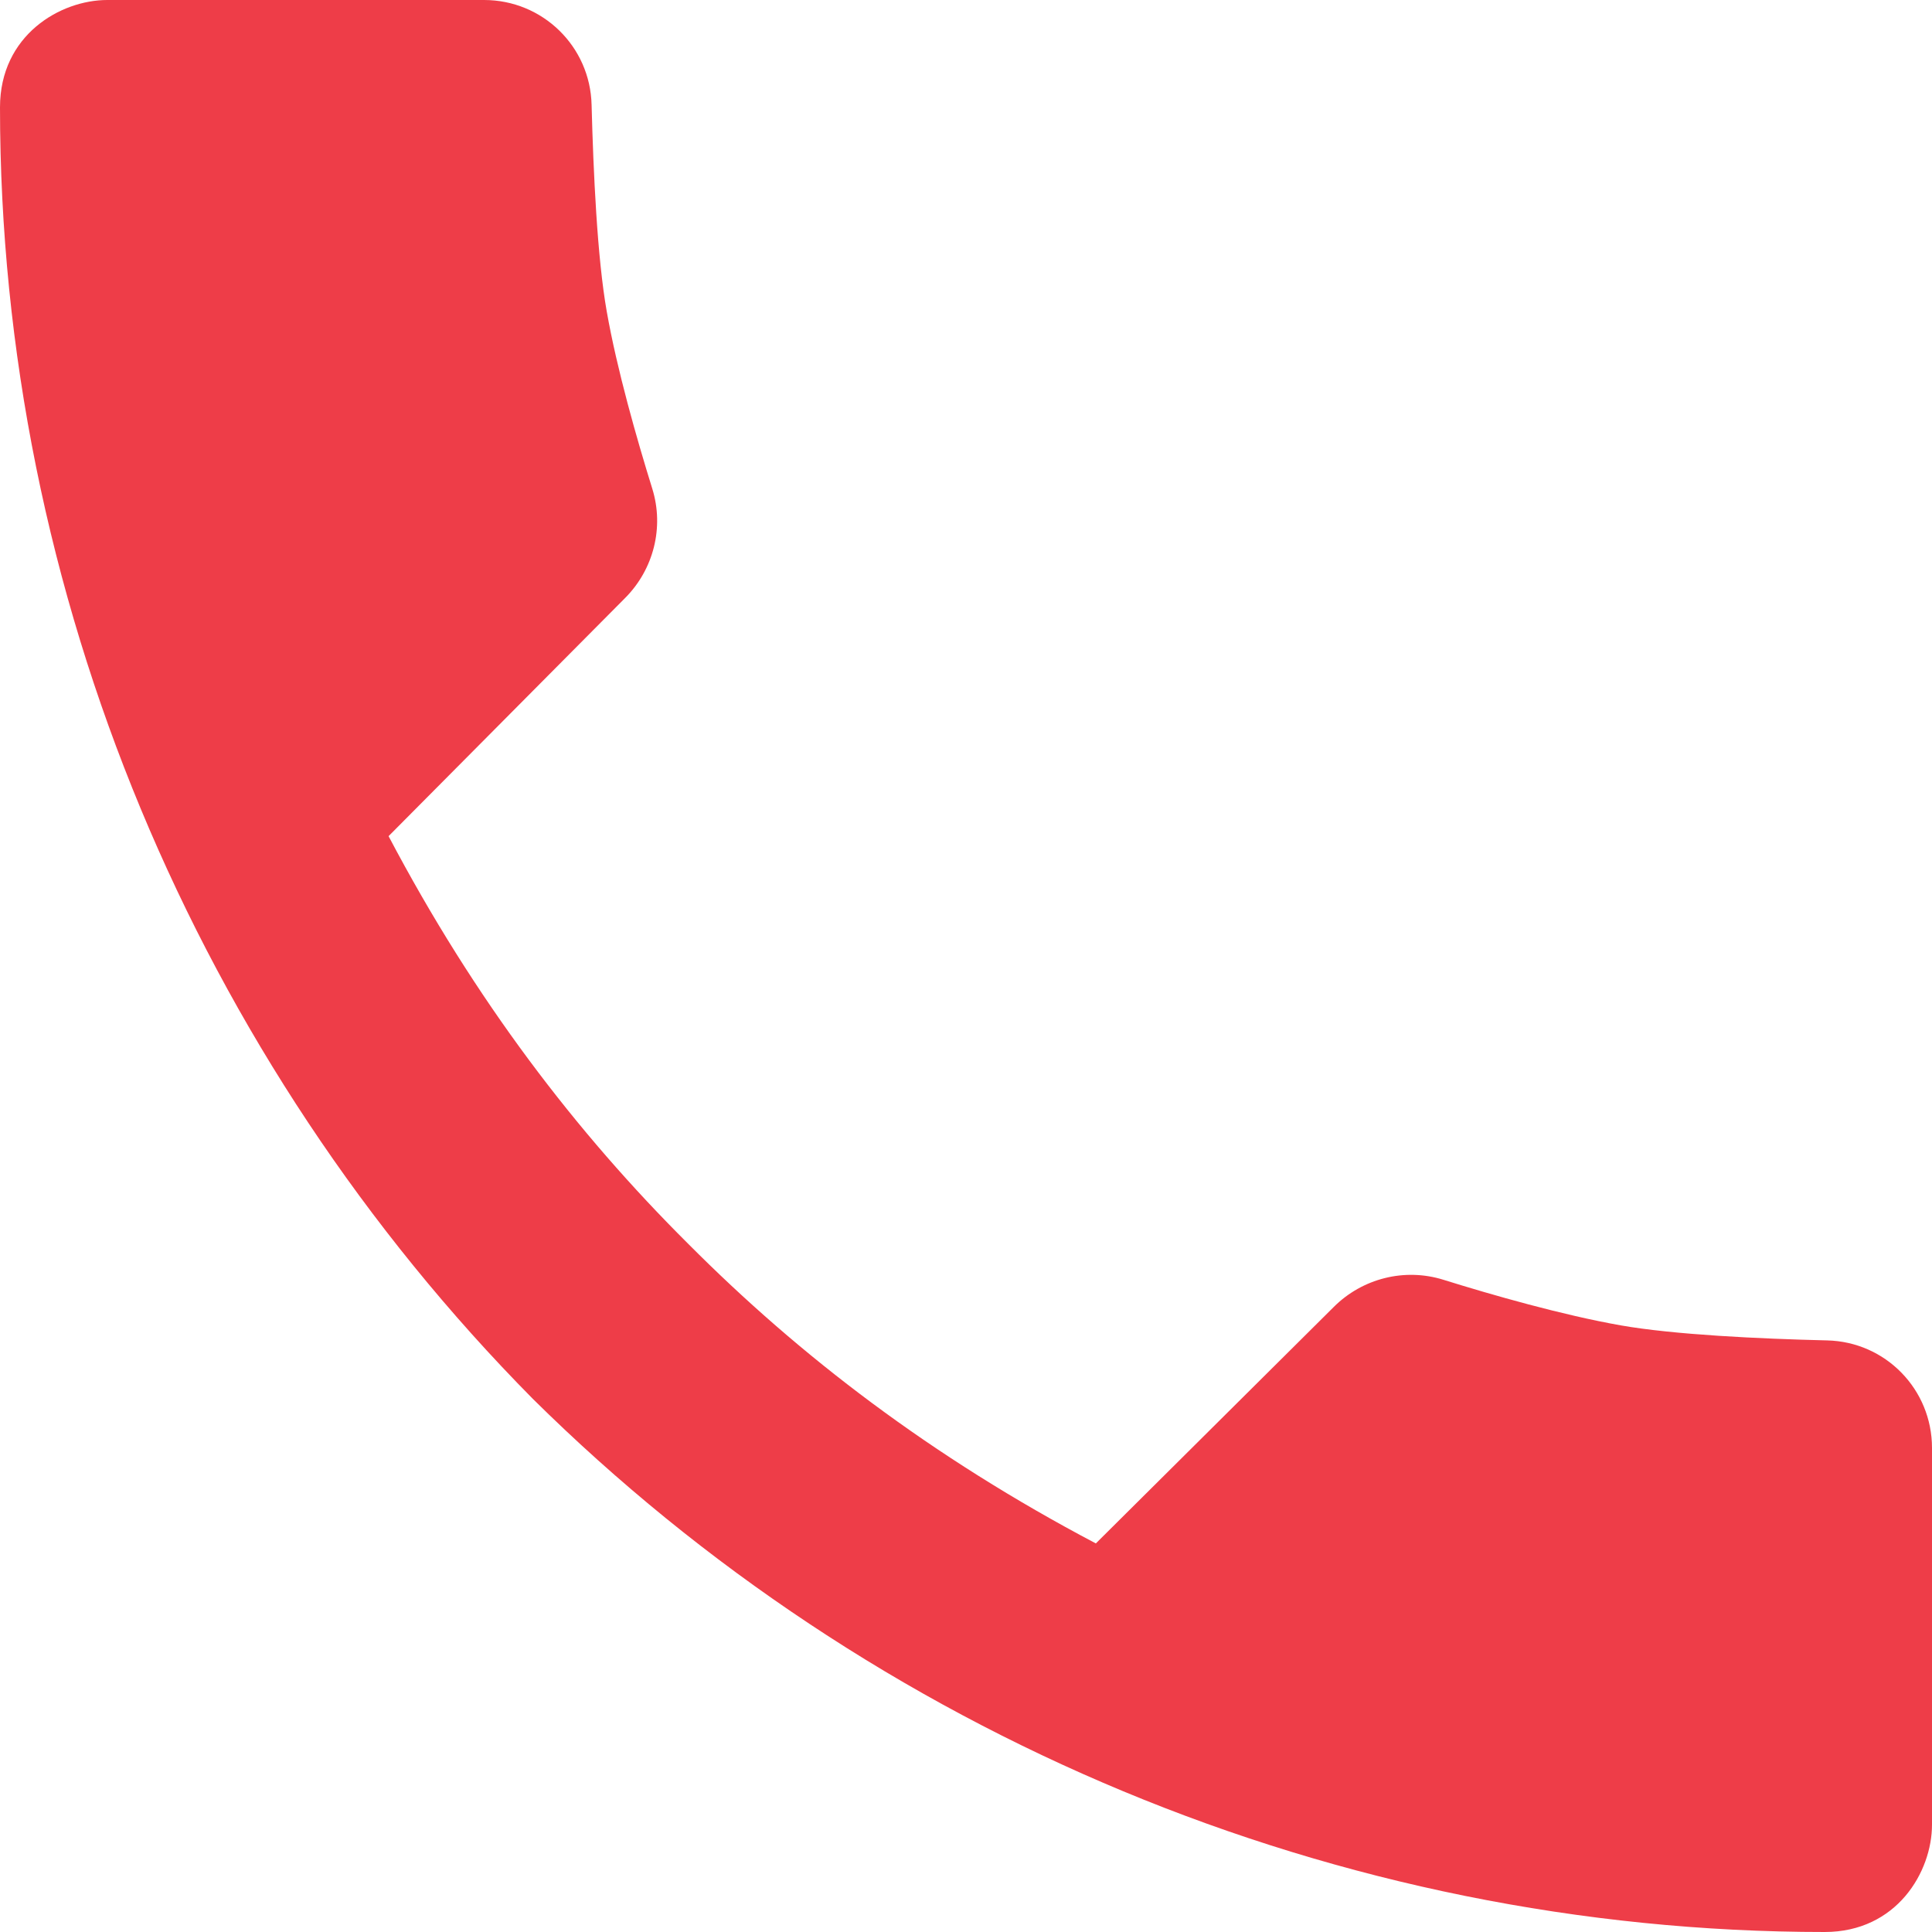
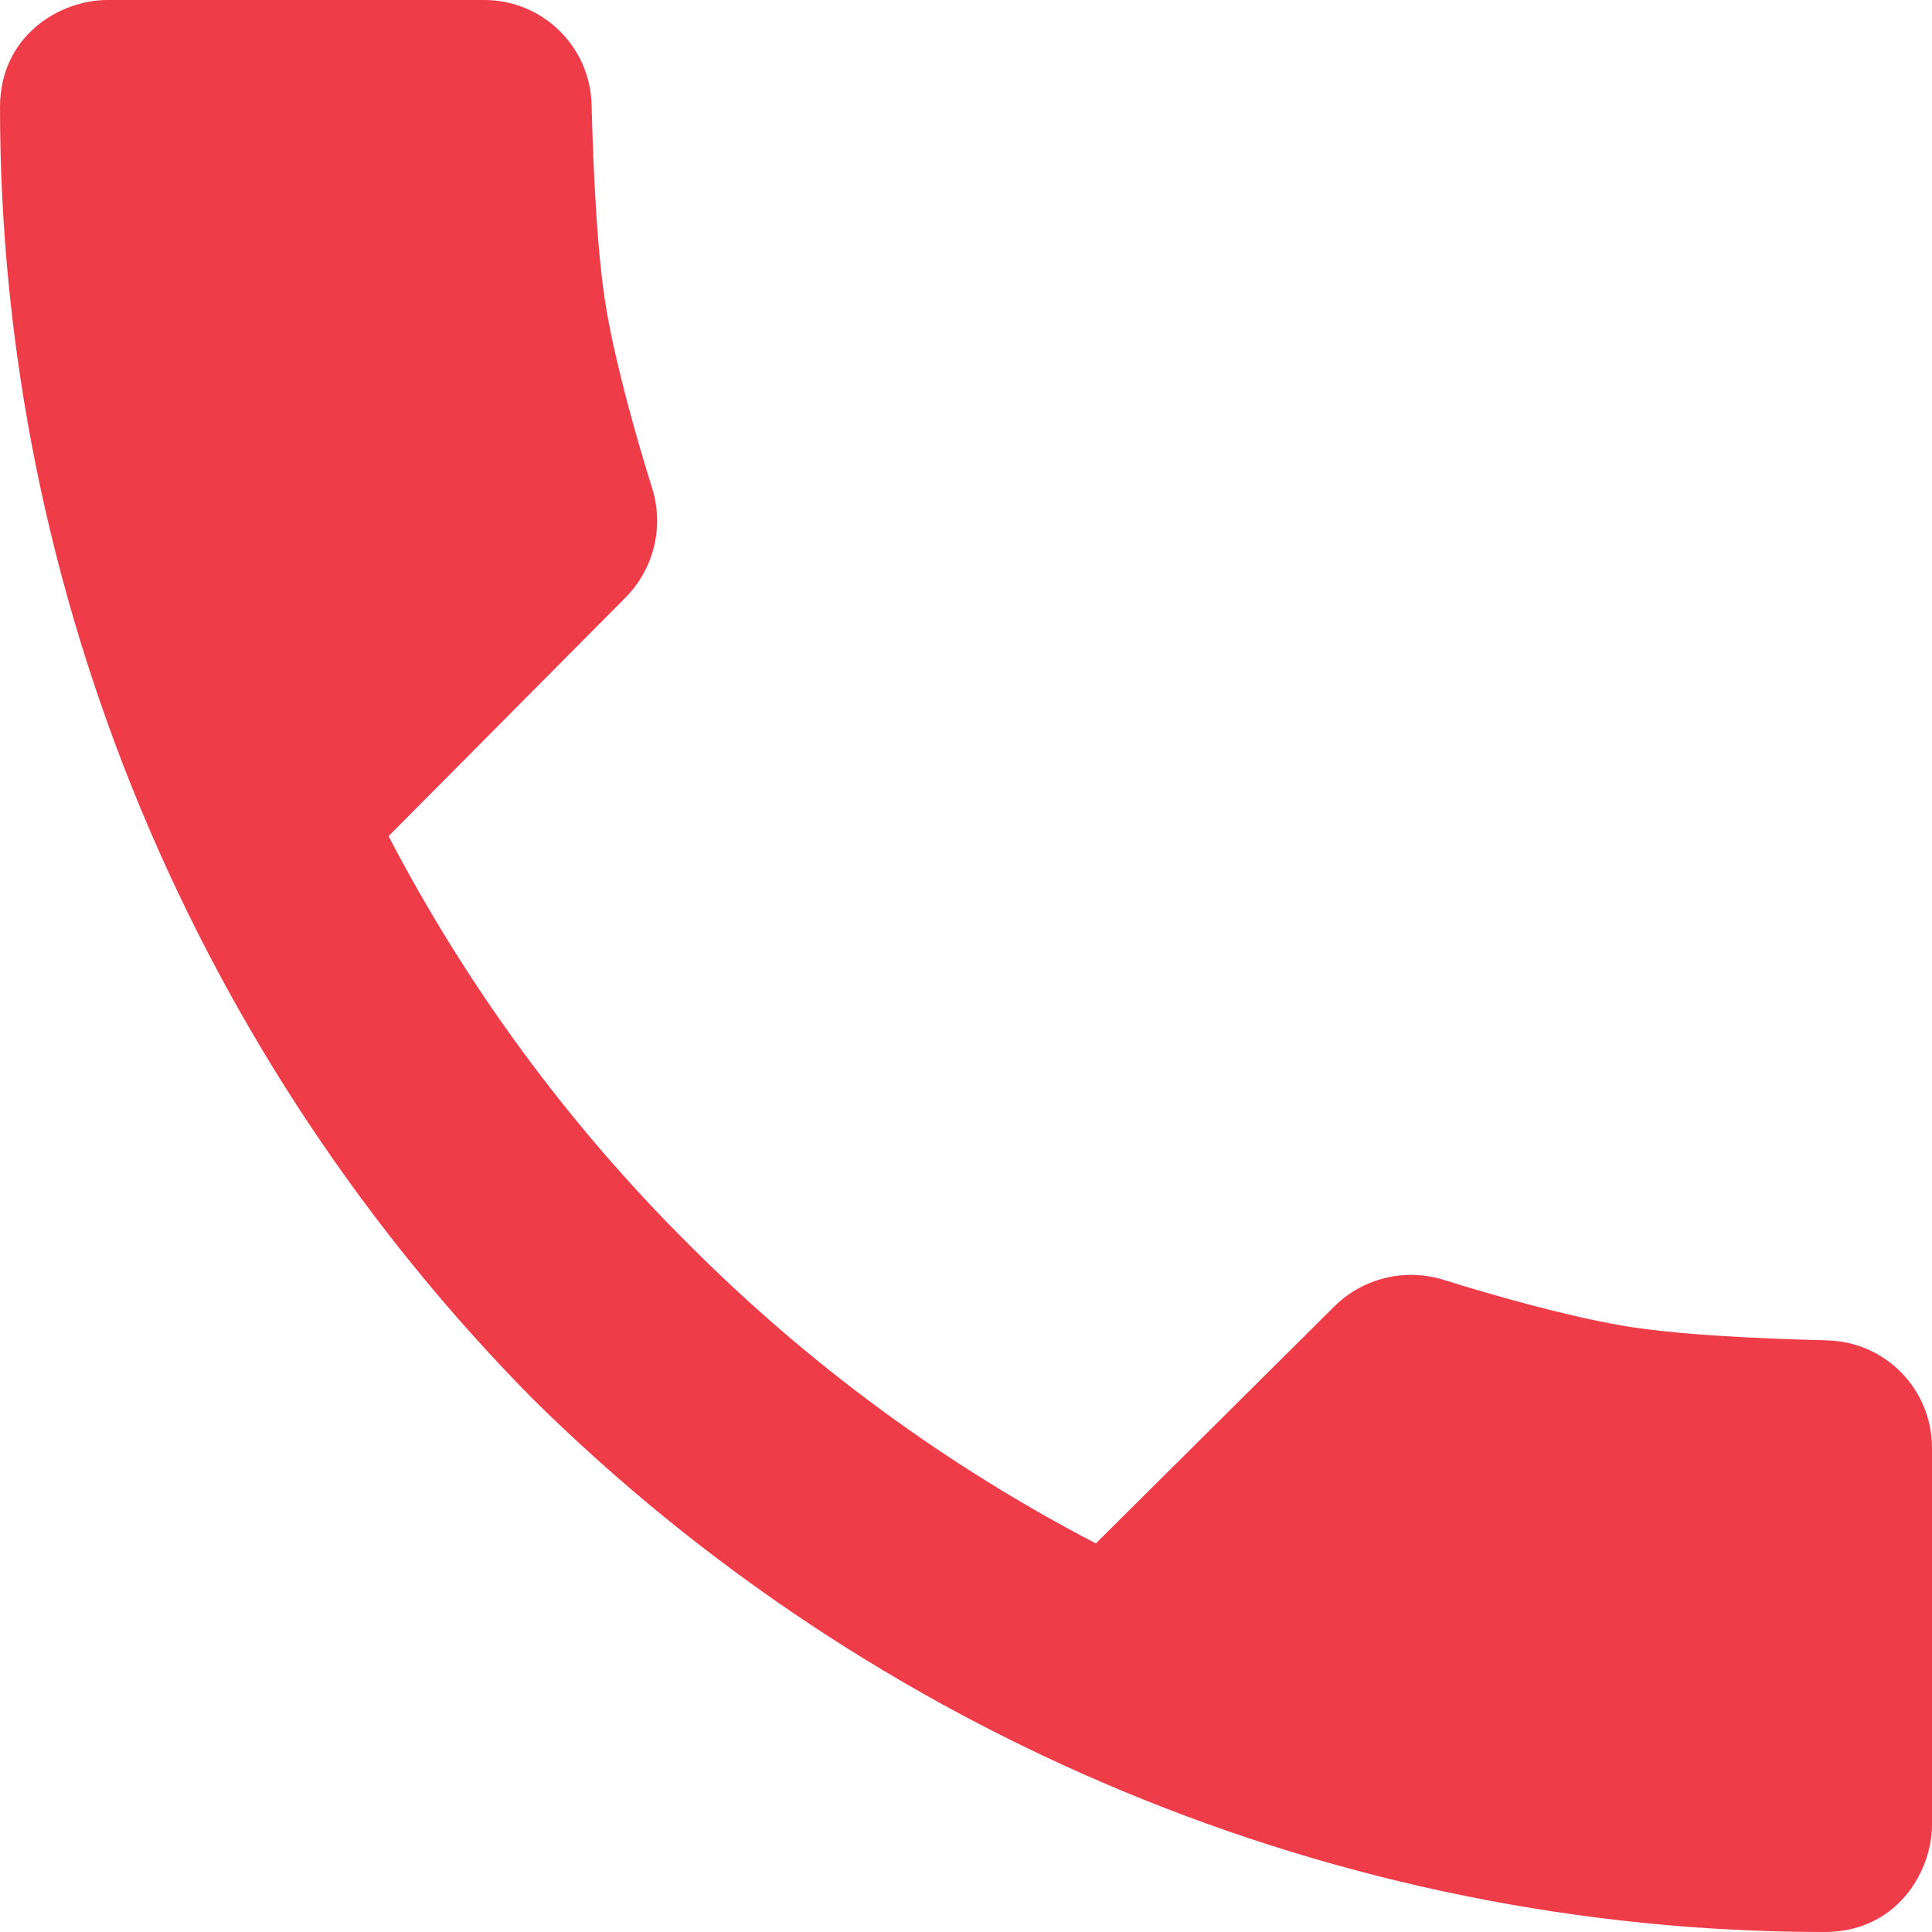
<svg xmlns="http://www.w3.org/2000/svg" width="24" height="24" viewBox="0 0 24 24" fill="none">
-   <path d="M22.697 16.651C21.857 16.631 20.8 16.581 20.132 16.464C19.409 16.336 18.54 16.088 17.928 15.897C17.448 15.748 16.925 15.88 16.569 16.235L13.613 19.173C11.571 18.097 9.935 16.844 8.549 15.451C7.156 14.065 5.903 12.429 4.827 10.387L7.765 7.429C8.12 7.073 8.252 6.551 8.103 6.071C7.913 5.46 7.664 4.591 7.537 3.868C7.419 3.2 7.371 2.143 7.349 1.303C7.332 0.576 6.74 0 6.013 0H1.333C0.749 0 0 0.437 0 1.333C0 7.385 2.453 13.165 6.621 17.379C10.835 21.547 16.615 24 22.667 24C23.563 24 24 23.251 24 22.667V17.987C24 17.26 23.424 16.668 22.697 16.651L22.697 16.651Z" fill="#EE3D48" />
+   <path d="M22.697 16.65c-.84-.02-1.897-.069-2.565-.186-.723-.128-1.592-.376-2.204-.567a1.356 1.356 0 00-1.359.338l-2.956 2.938a20.503 20.503 0 01-5.064-3.722 20.504 20.504 0 01-3.722-5.064l2.938-2.958c.355-.356.487-.878.338-1.358-.19-.611-.439-1.48-.566-2.203-.118-.668-.166-1.725-.188-2.565A1.333 1.333 0 006.013 0h-4.68C.75 0 0 .437 0 1.333 0 7.385 2.453 13.165 6.621 17.38 10.835 21.547 16.615 24 22.667 24c.896 0 1.333-.75 1.333-1.333v-4.68c0-.727-.576-1.319-1.303-1.336z" fill="#EE3D48" />
</svg>
